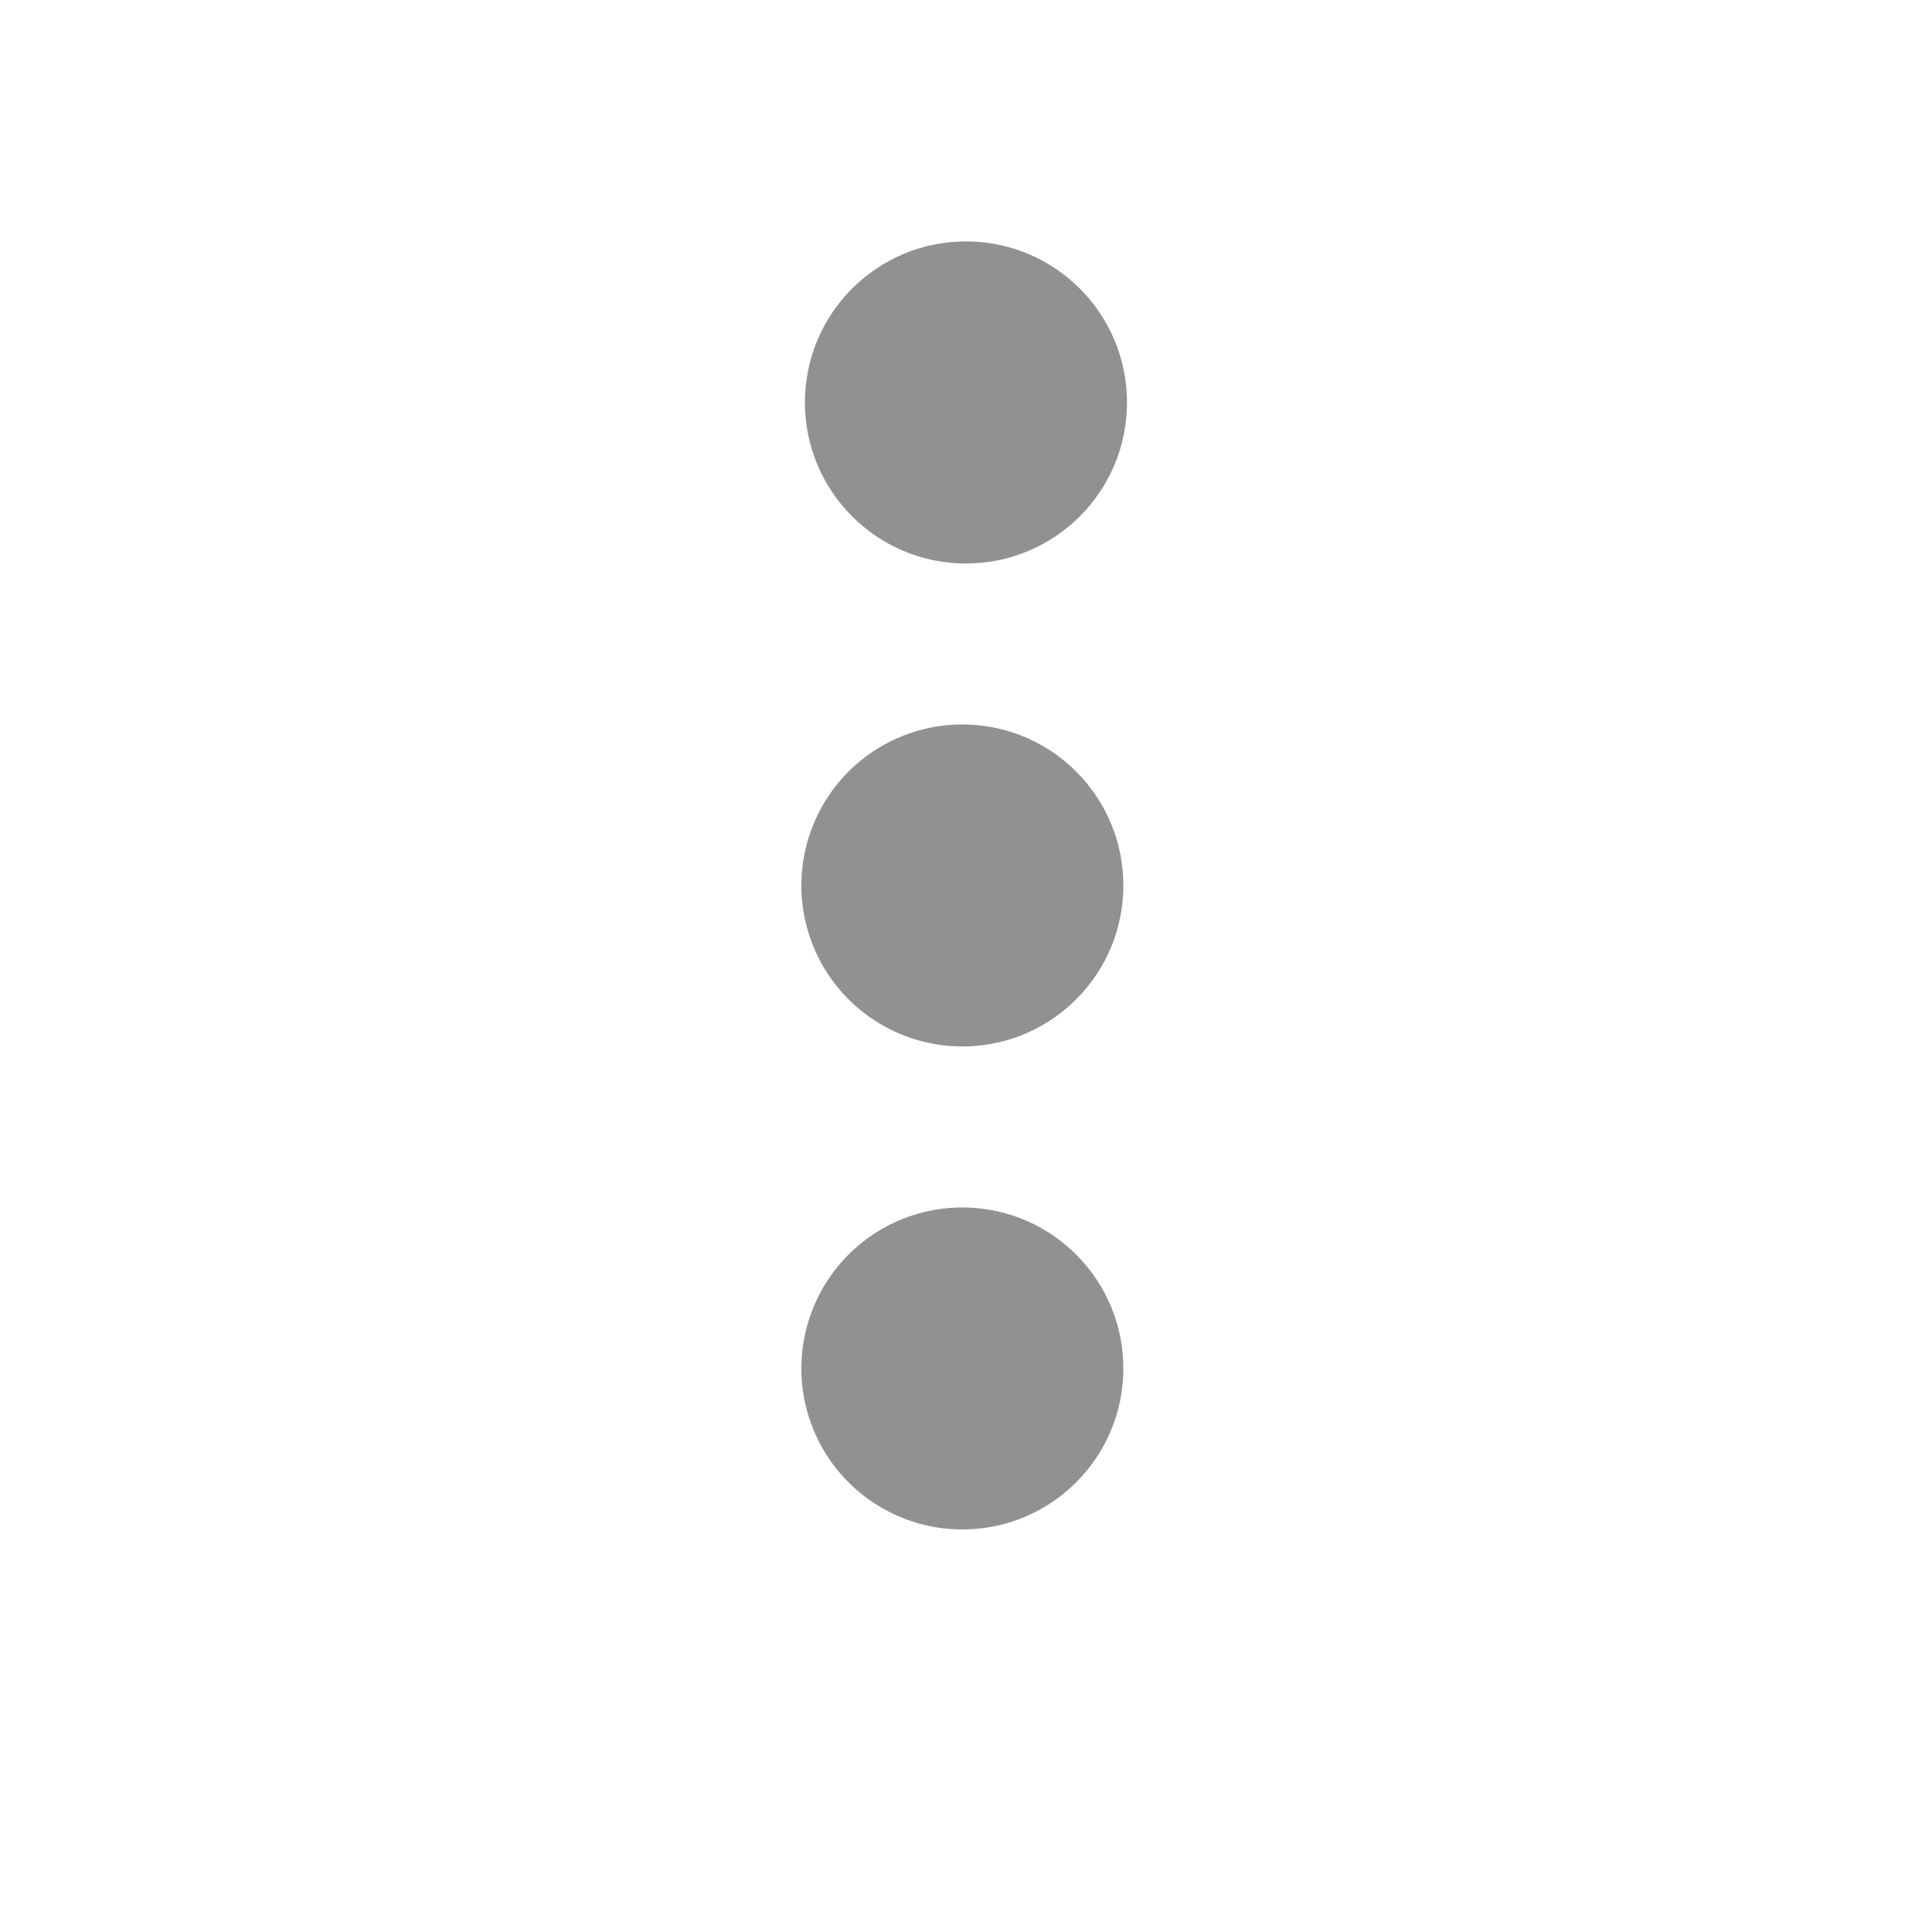
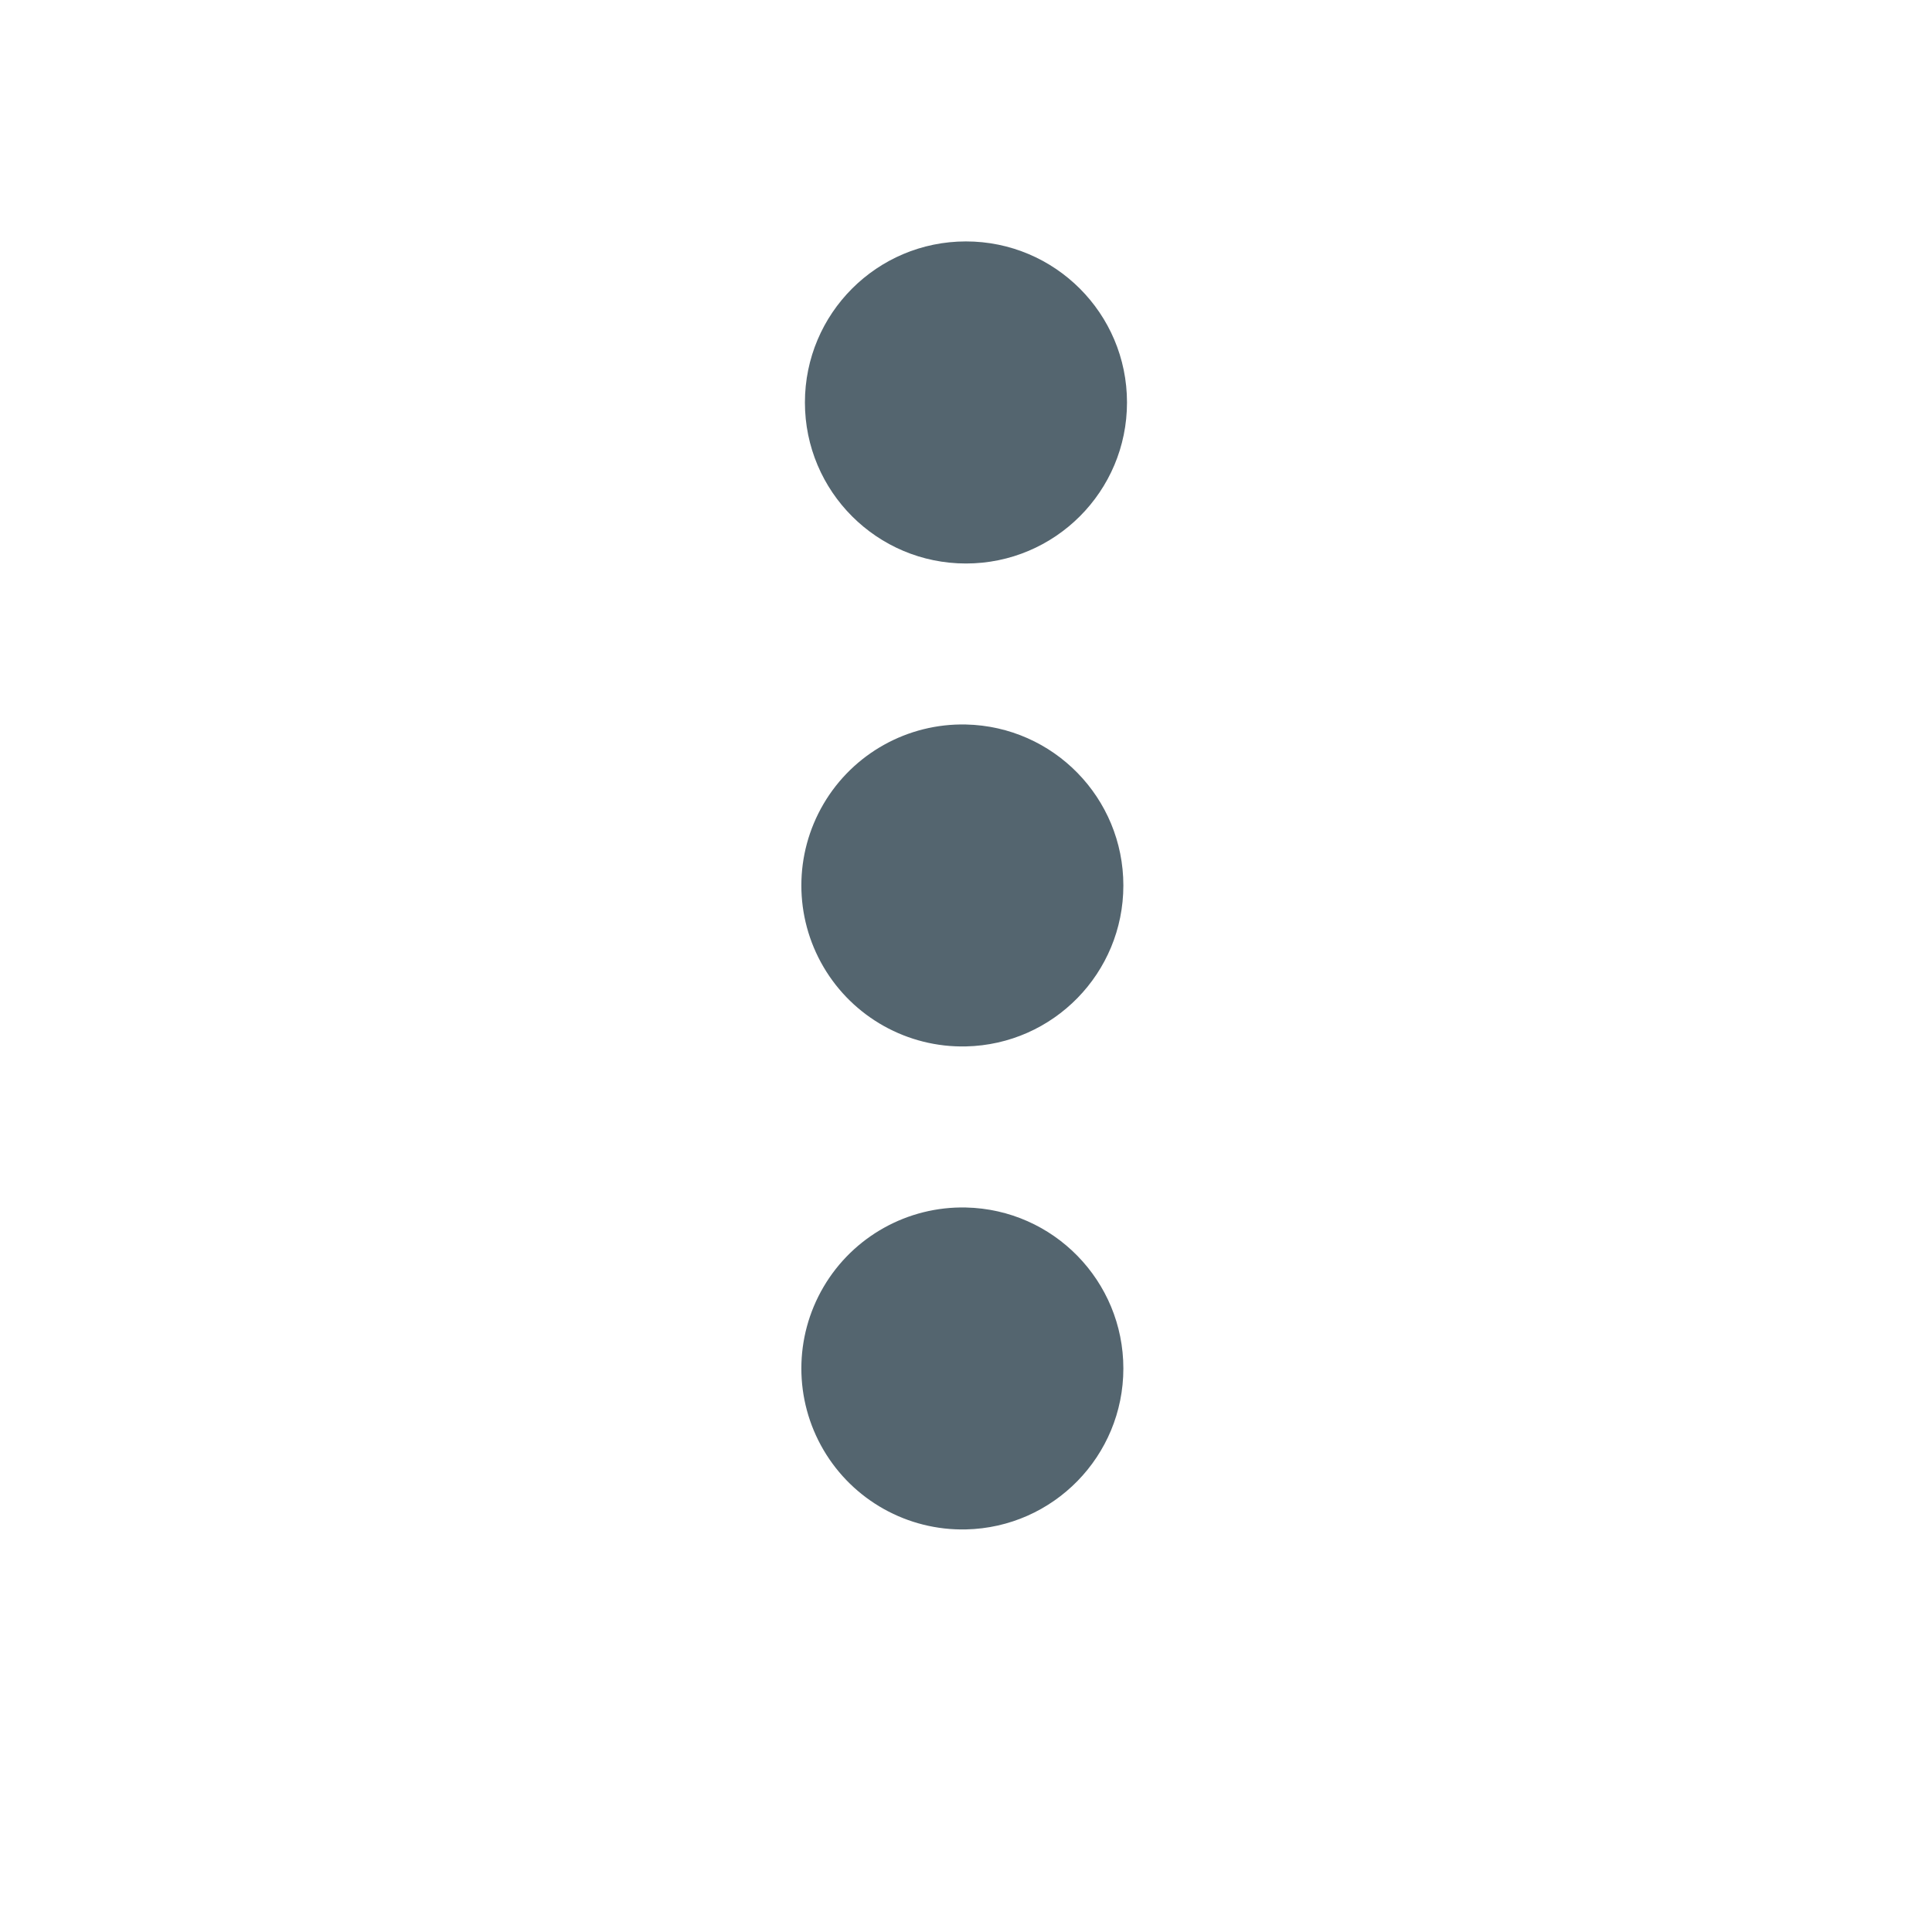
<svg xmlns="http://www.w3.org/2000/svg" viewBox="0 0 24 24" width="24" height="24">
-   <path fill="#919191" d="M12 7a2 2 0 1 0-.001-4.001A2 2 0 0 0 12 7zm0 2a2 2 0 1 0-.001 3.999A2 2 0 0 0 12 9zm0 6a2 2 0 1 0-.001 3.999A2 2 0 0 0 12 15z" />
+   <path fill="#54656f" d="M12 7a2 2 0 1 0-.001-4.001A2 2 0 0 0 12 7zm0 2a2 2 0 1 0-.001 3.999A2 2 0 0 0 12 9zm0 6a2 2 0 1 0-.001 3.999A2 2 0 0 0 12 15z" />
</svg>
